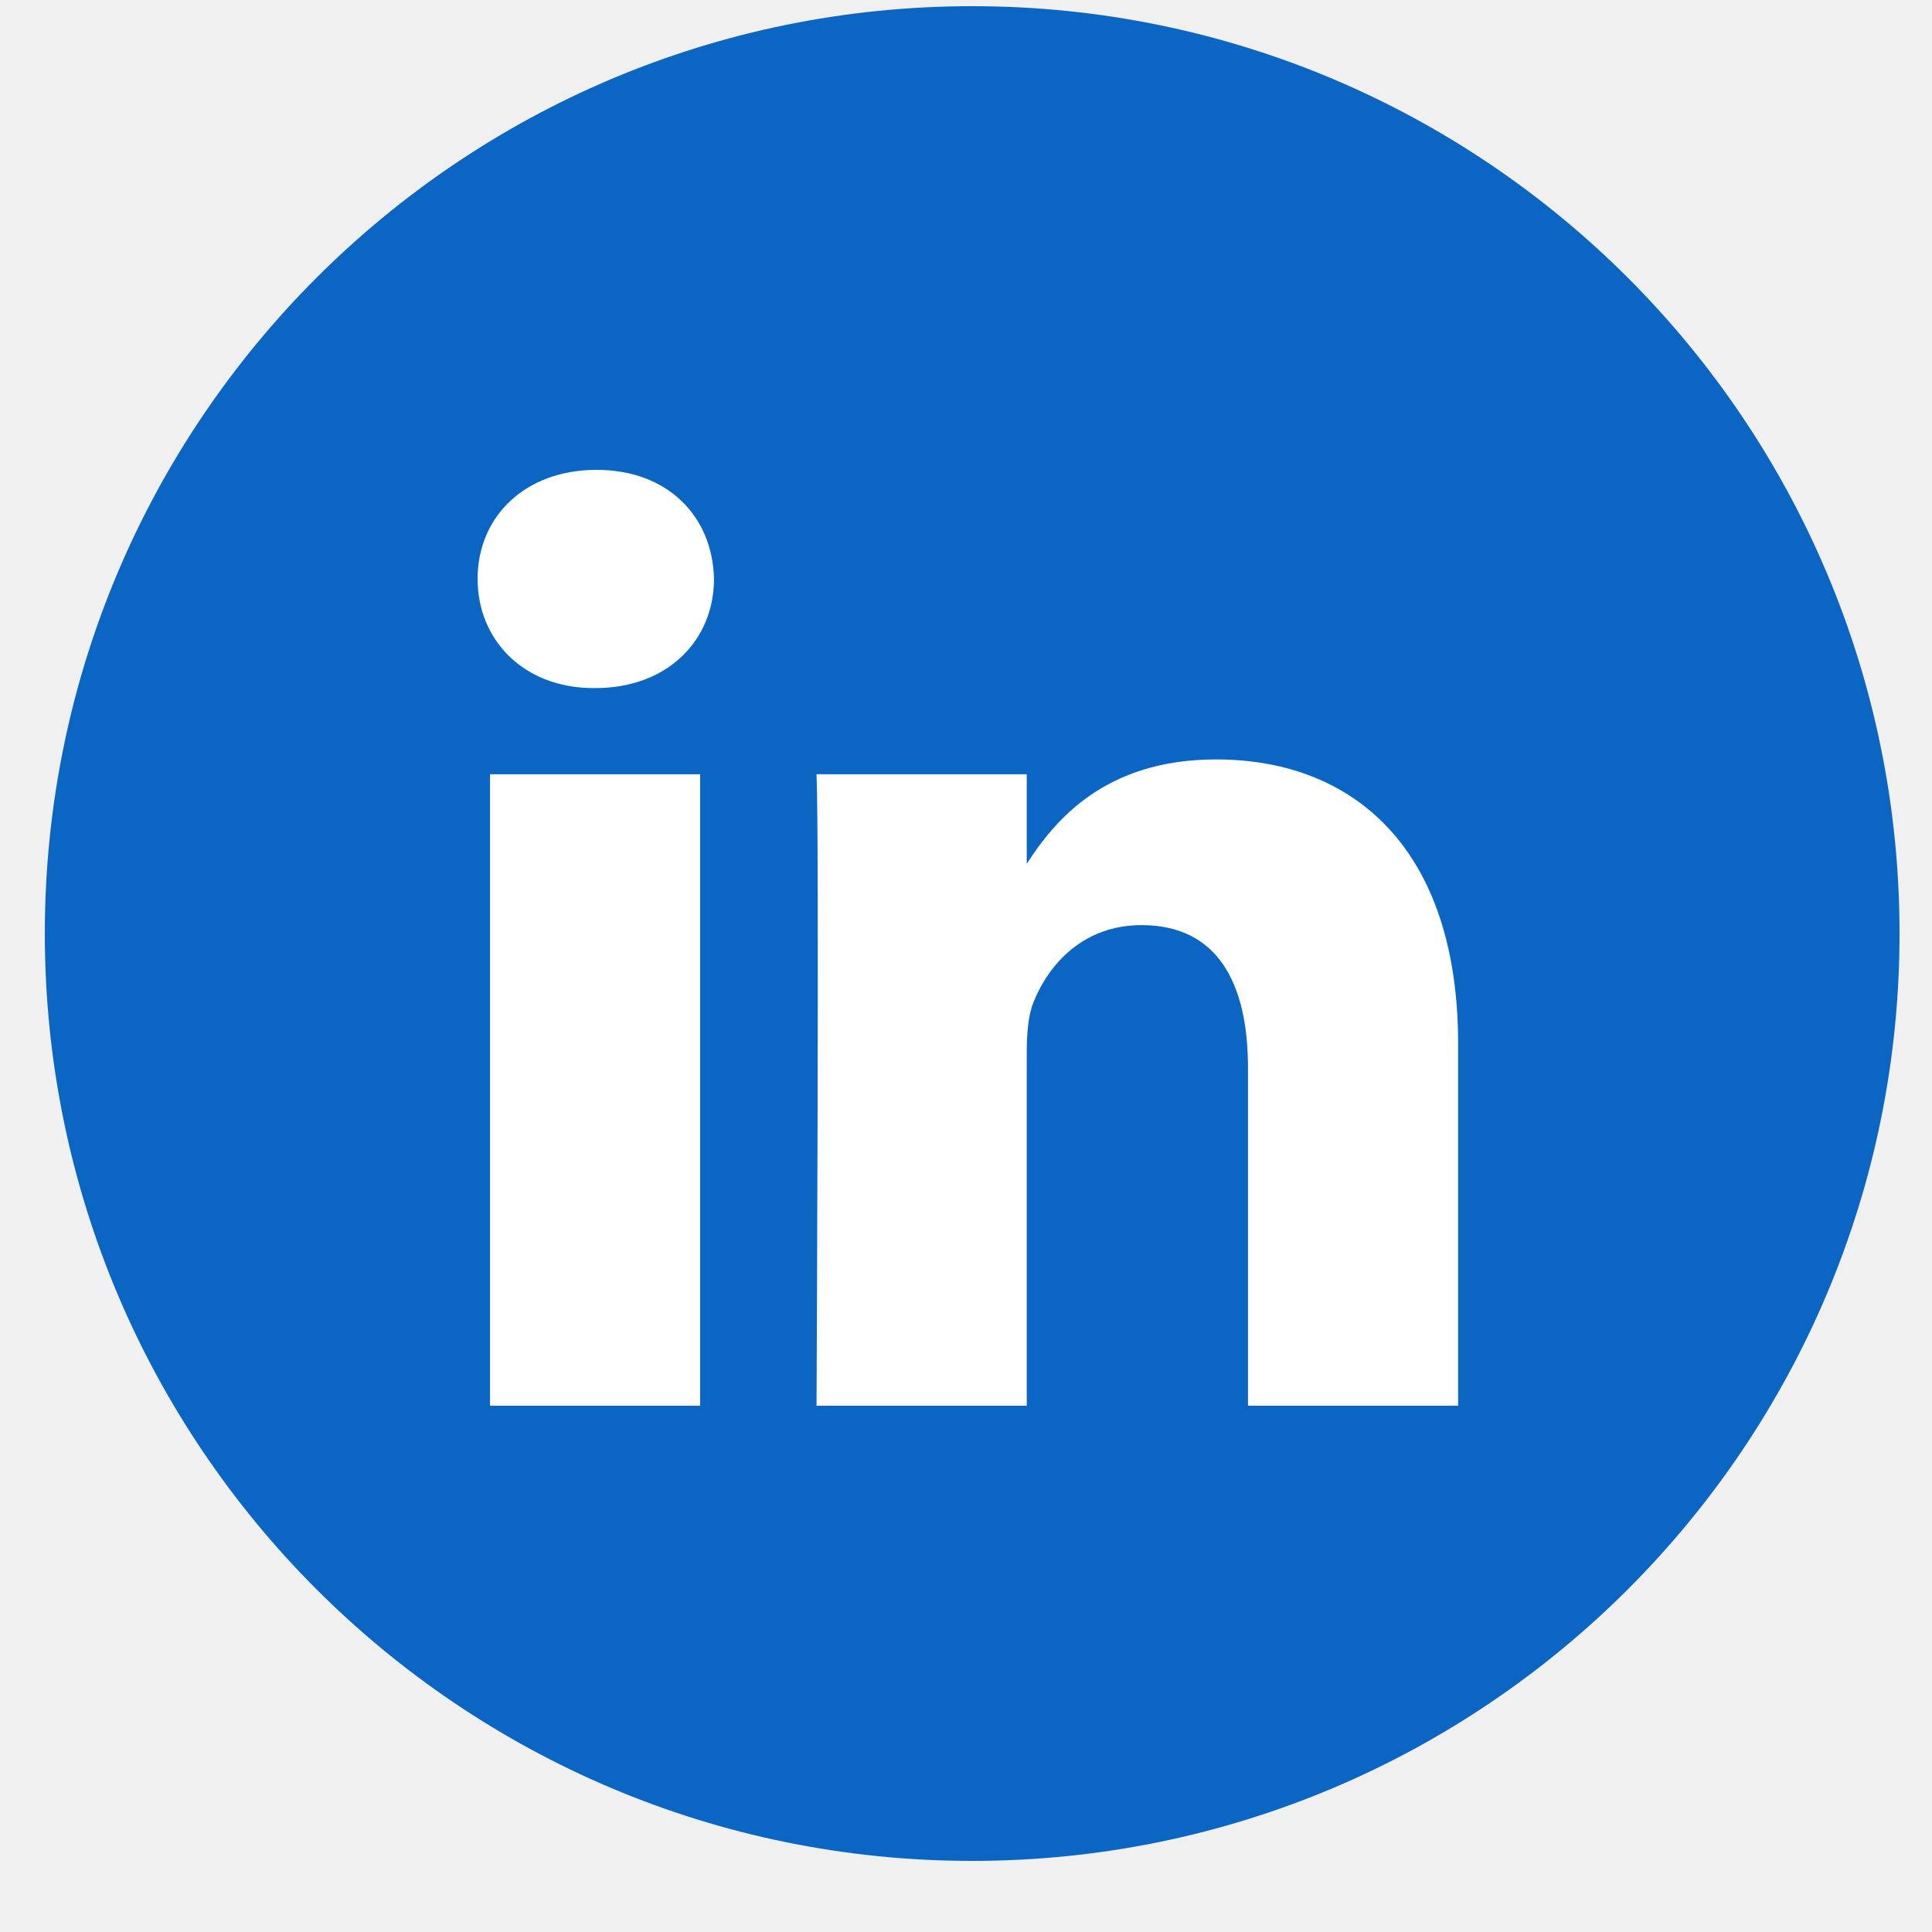
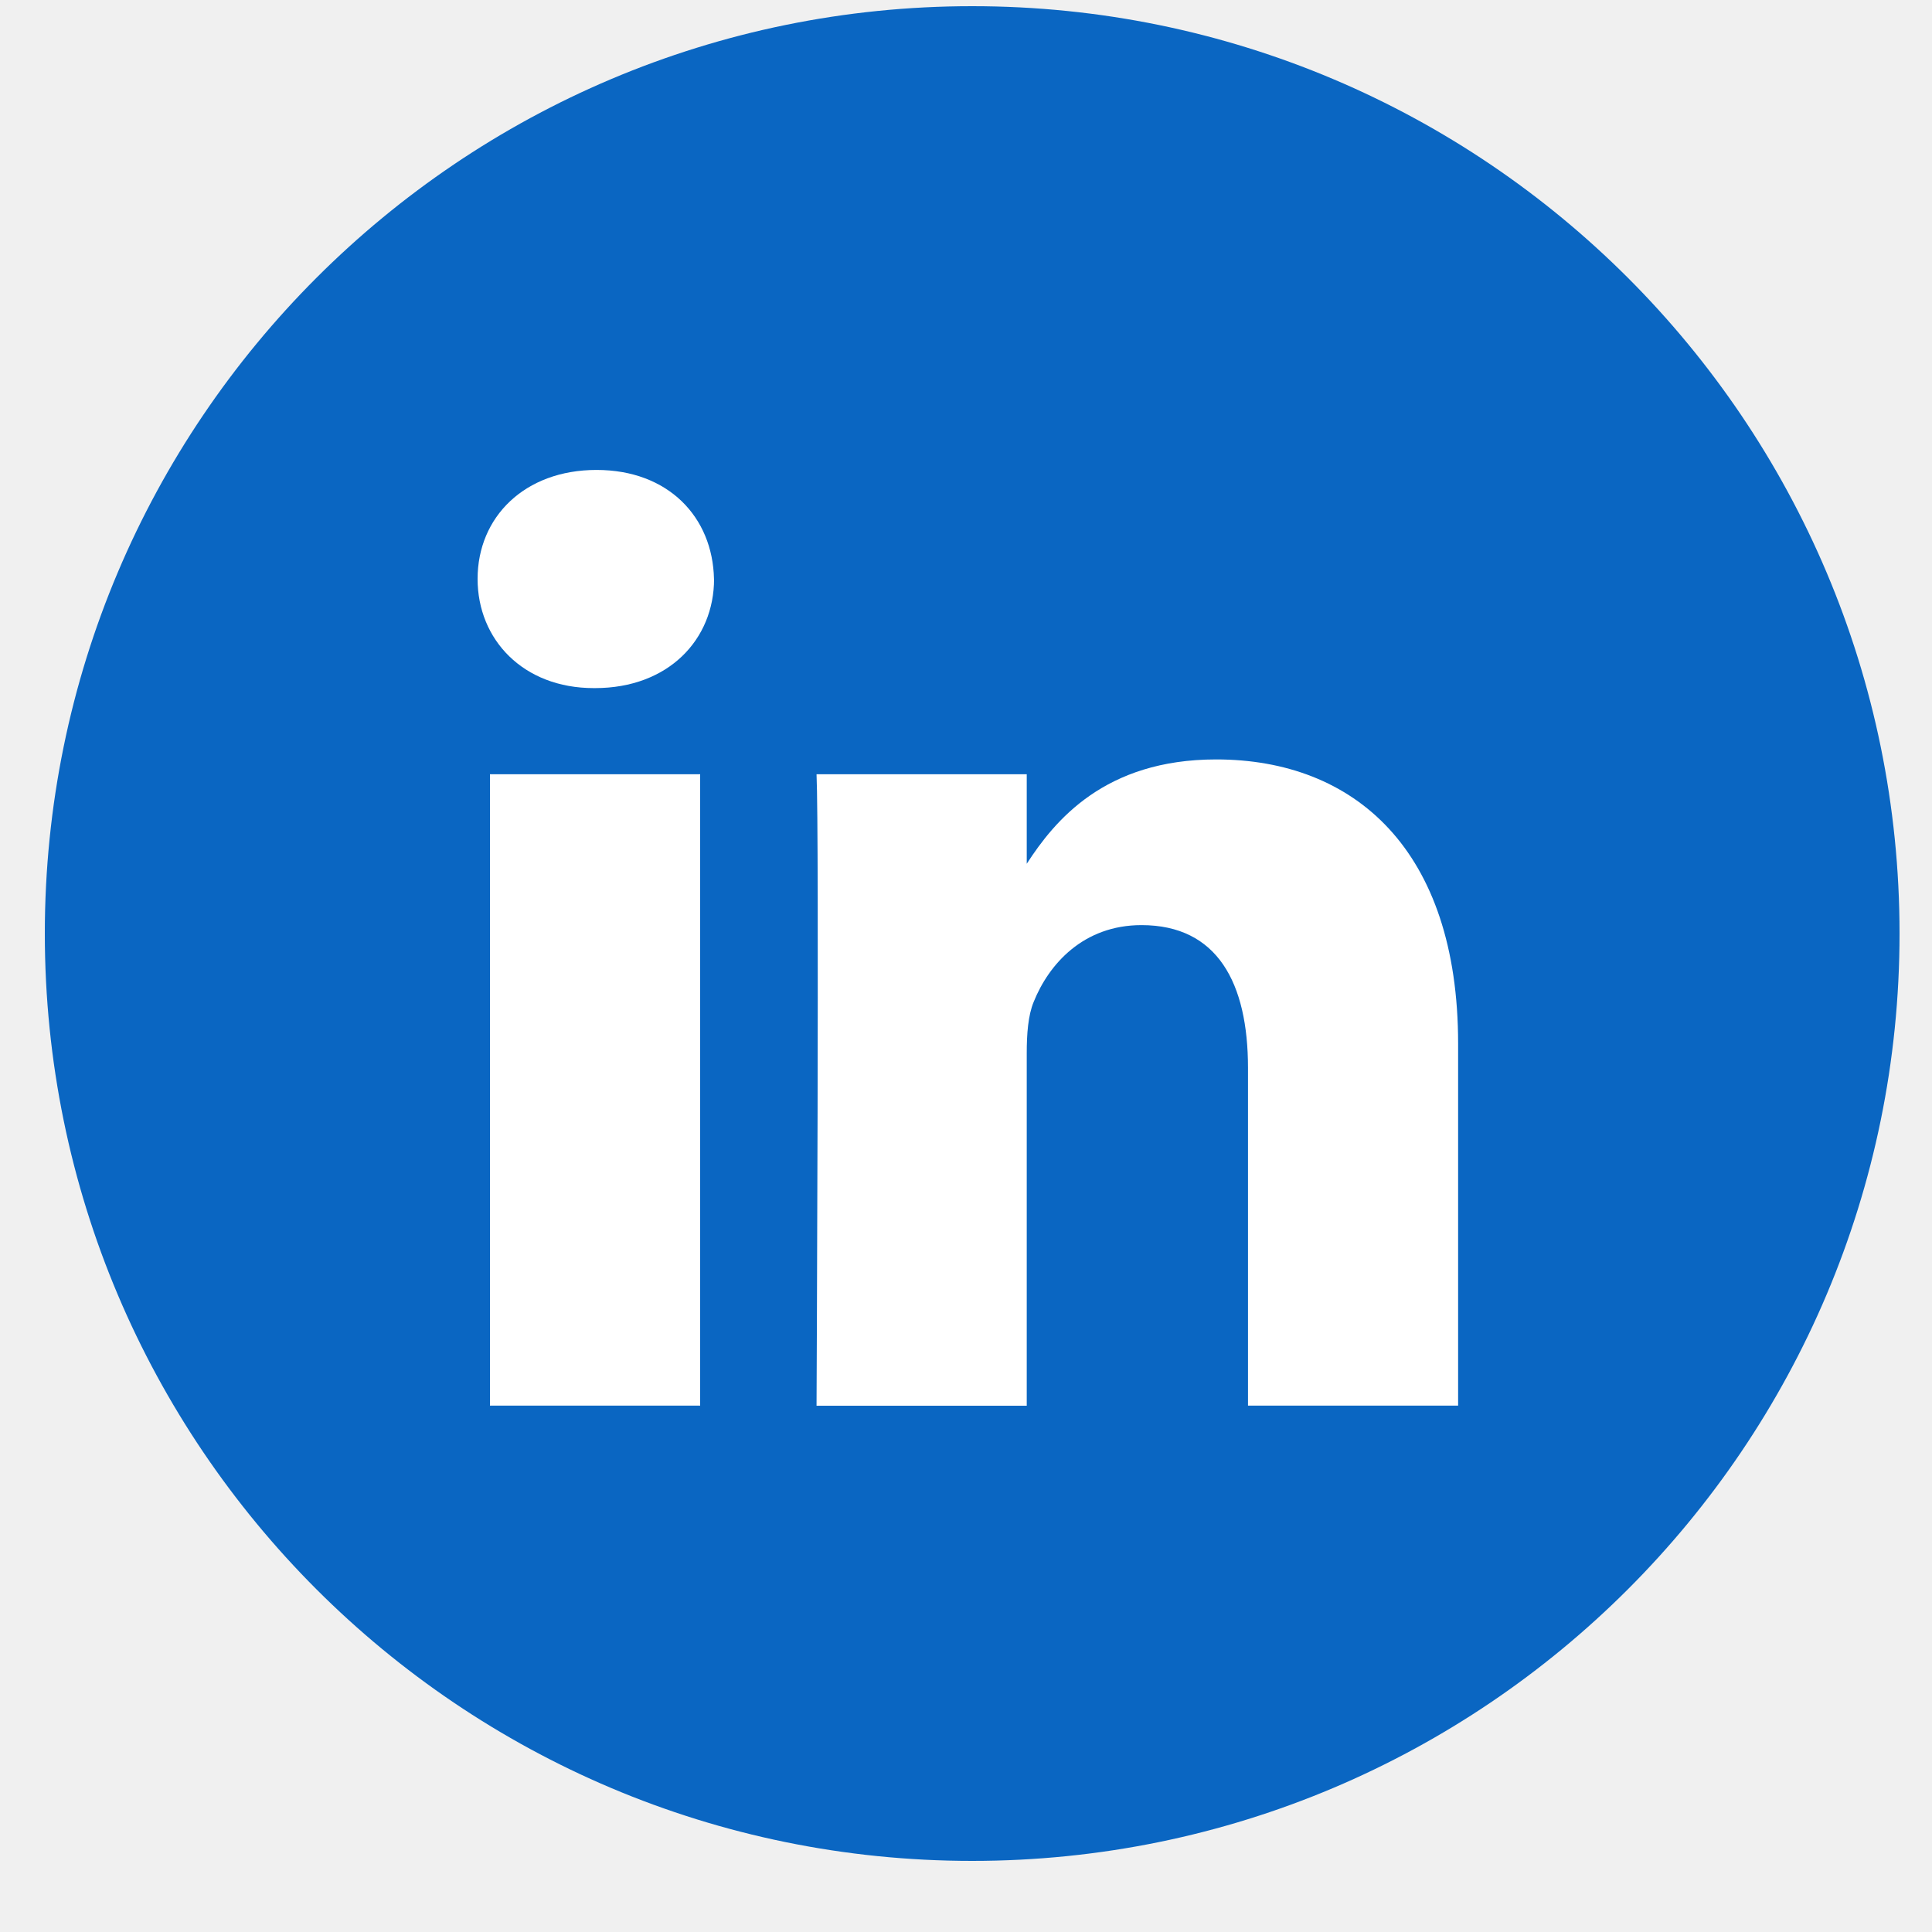
- <svg xmlns="http://www.w3.org/2000/svg" width="25" height="25" viewBox="0 0 25 25" fill="none">
-   <g clip-path="url(#clip0_4_562)">
-     <path d="M0.58 12.08C0.58 5.453 5.953 0.08 12.58 0.08C19.207 0.08 24.58 5.453 24.58 12.08C24.58 18.707 19.207 24.08 12.58 24.08C5.953 24.08 0.58 18.707 0.58 12.08Z" fill="#0A66C2" />
-     <path fill-rule="evenodd" clip-rule="evenodd" d="M9.239 7.491C9.239 8.276 8.649 8.904 7.701 8.904H7.683C6.77 8.904 6.18 8.276 6.18 7.491C6.18 6.69 6.788 6.08 7.719 6.08C8.649 6.08 9.222 6.69 9.239 7.491ZM9.06 10.019V18.19H6.341V10.019H9.06ZM18.868 18.19L18.868 13.505C18.868 10.995 17.526 9.827 15.737 9.827C14.293 9.827 13.647 10.62 13.286 11.177V10.019H10.566C10.602 10.786 10.566 18.19 10.566 18.19H13.286V13.627C13.286 13.383 13.303 13.139 13.375 12.964C13.572 12.476 14.019 11.971 14.771 11.971C15.755 11.971 16.149 12.72 16.149 13.819V18.19H18.868Z" fill="white" />
+ <svg xmlns="http://www.w3.org/2000/svg" width="25" height="25" fill="none">
+   <g clip-path="url(#a)">
+     <path fill="#0A66C2" d="M.58 12.08c0-6.627 5.373-12 12-12s12 5.373 12 12-5.373 12-12 12-12-5.372-12-12Z" />
+     <path fill="#fff" fill-rule="evenodd" d="M9.24 7.491c0 .785-.591 1.413-1.54 1.413h-.017c-.913 0-1.503-.628-1.503-1.413 0-.8.608-1.41 1.539-1.41.93 0 1.503.61 1.52 1.41Zm-.18 2.528v8.17H6.34v-8.17h2.72Zm9.808 8.17v-4.684c0-2.51-1.341-3.678-3.131-3.678-1.444 0-2.09.793-2.451 1.35v-1.158h-2.72c.036.767 0 8.171 0 8.171h2.72v-4.563c0-.244.017-.488.09-.663.196-.488.643-.993 1.395-.993.984 0 1.378.75 1.378 1.848v4.37h2.719Z" clip-rule="evenodd" />
  </g>
  <defs>
-     <clipPath id="clip0_4_562">
-       <rect width="24" height="24" fill="white" transform="translate(0.580017 0.0800781)" />
+     <clipPath id="a">
+       <path fill="#fff" d="M.58.08h24v24h-24z" />
    </clipPath>
  </defs>
</svg>
